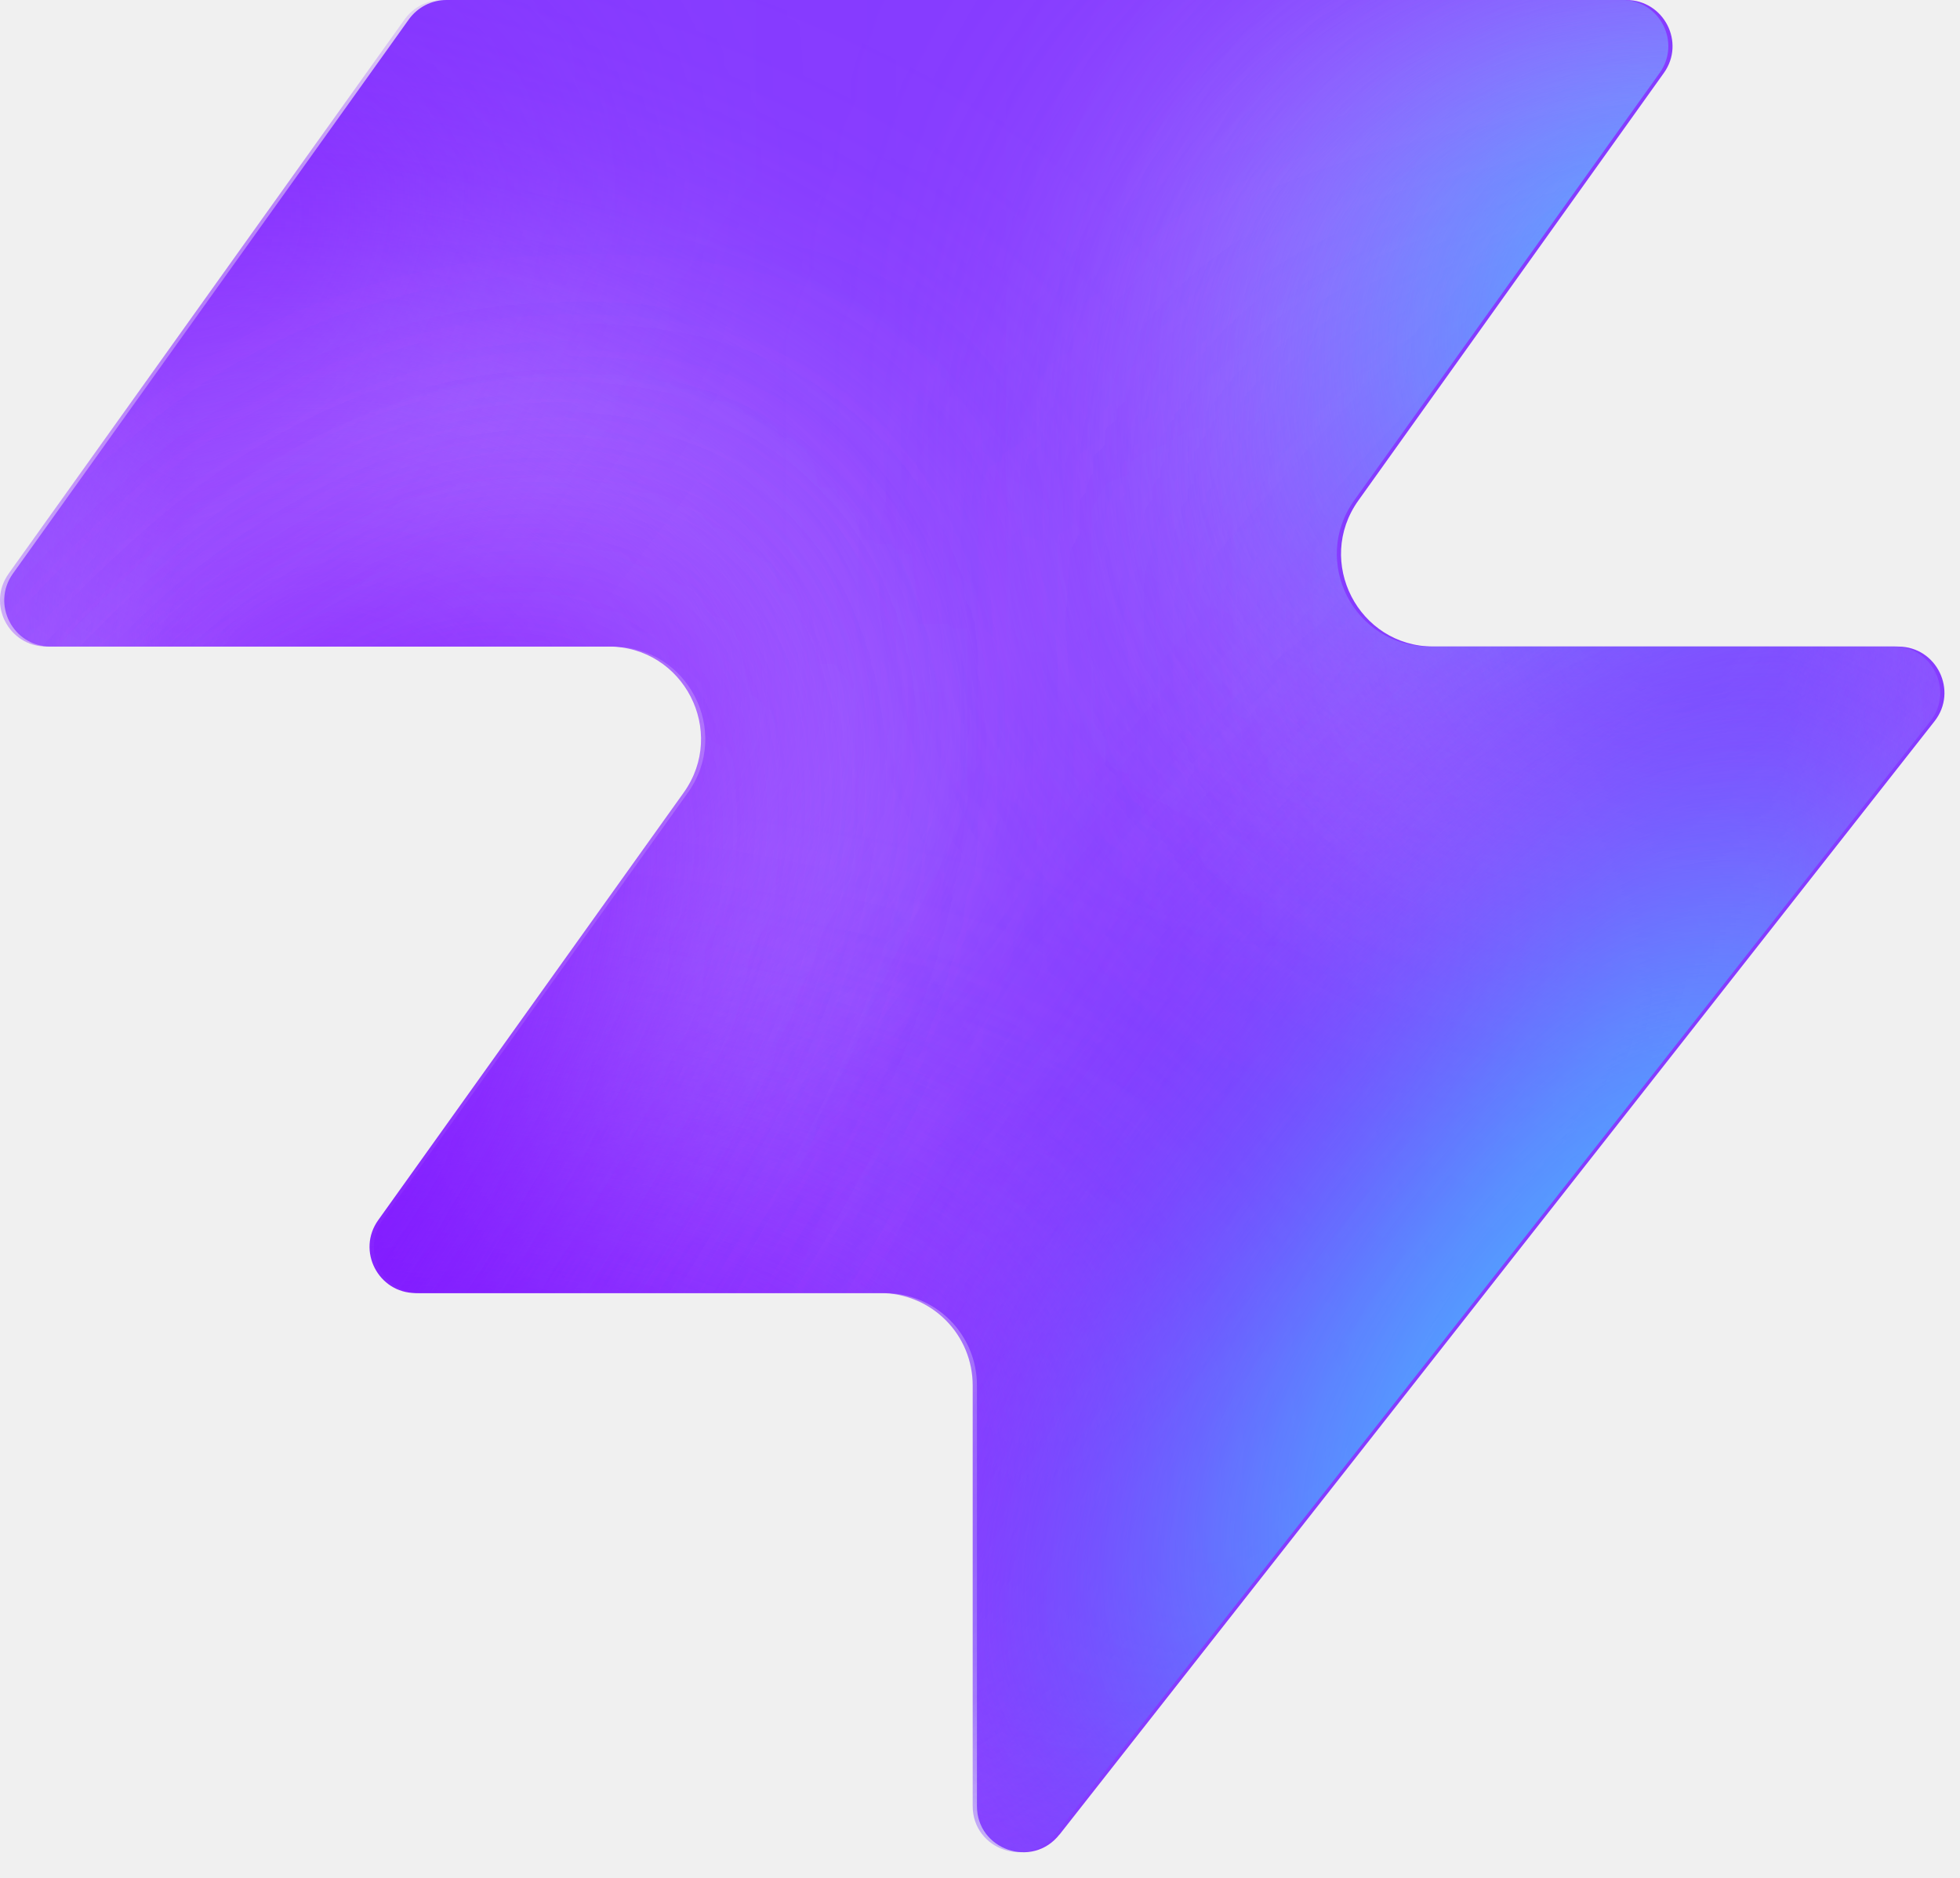
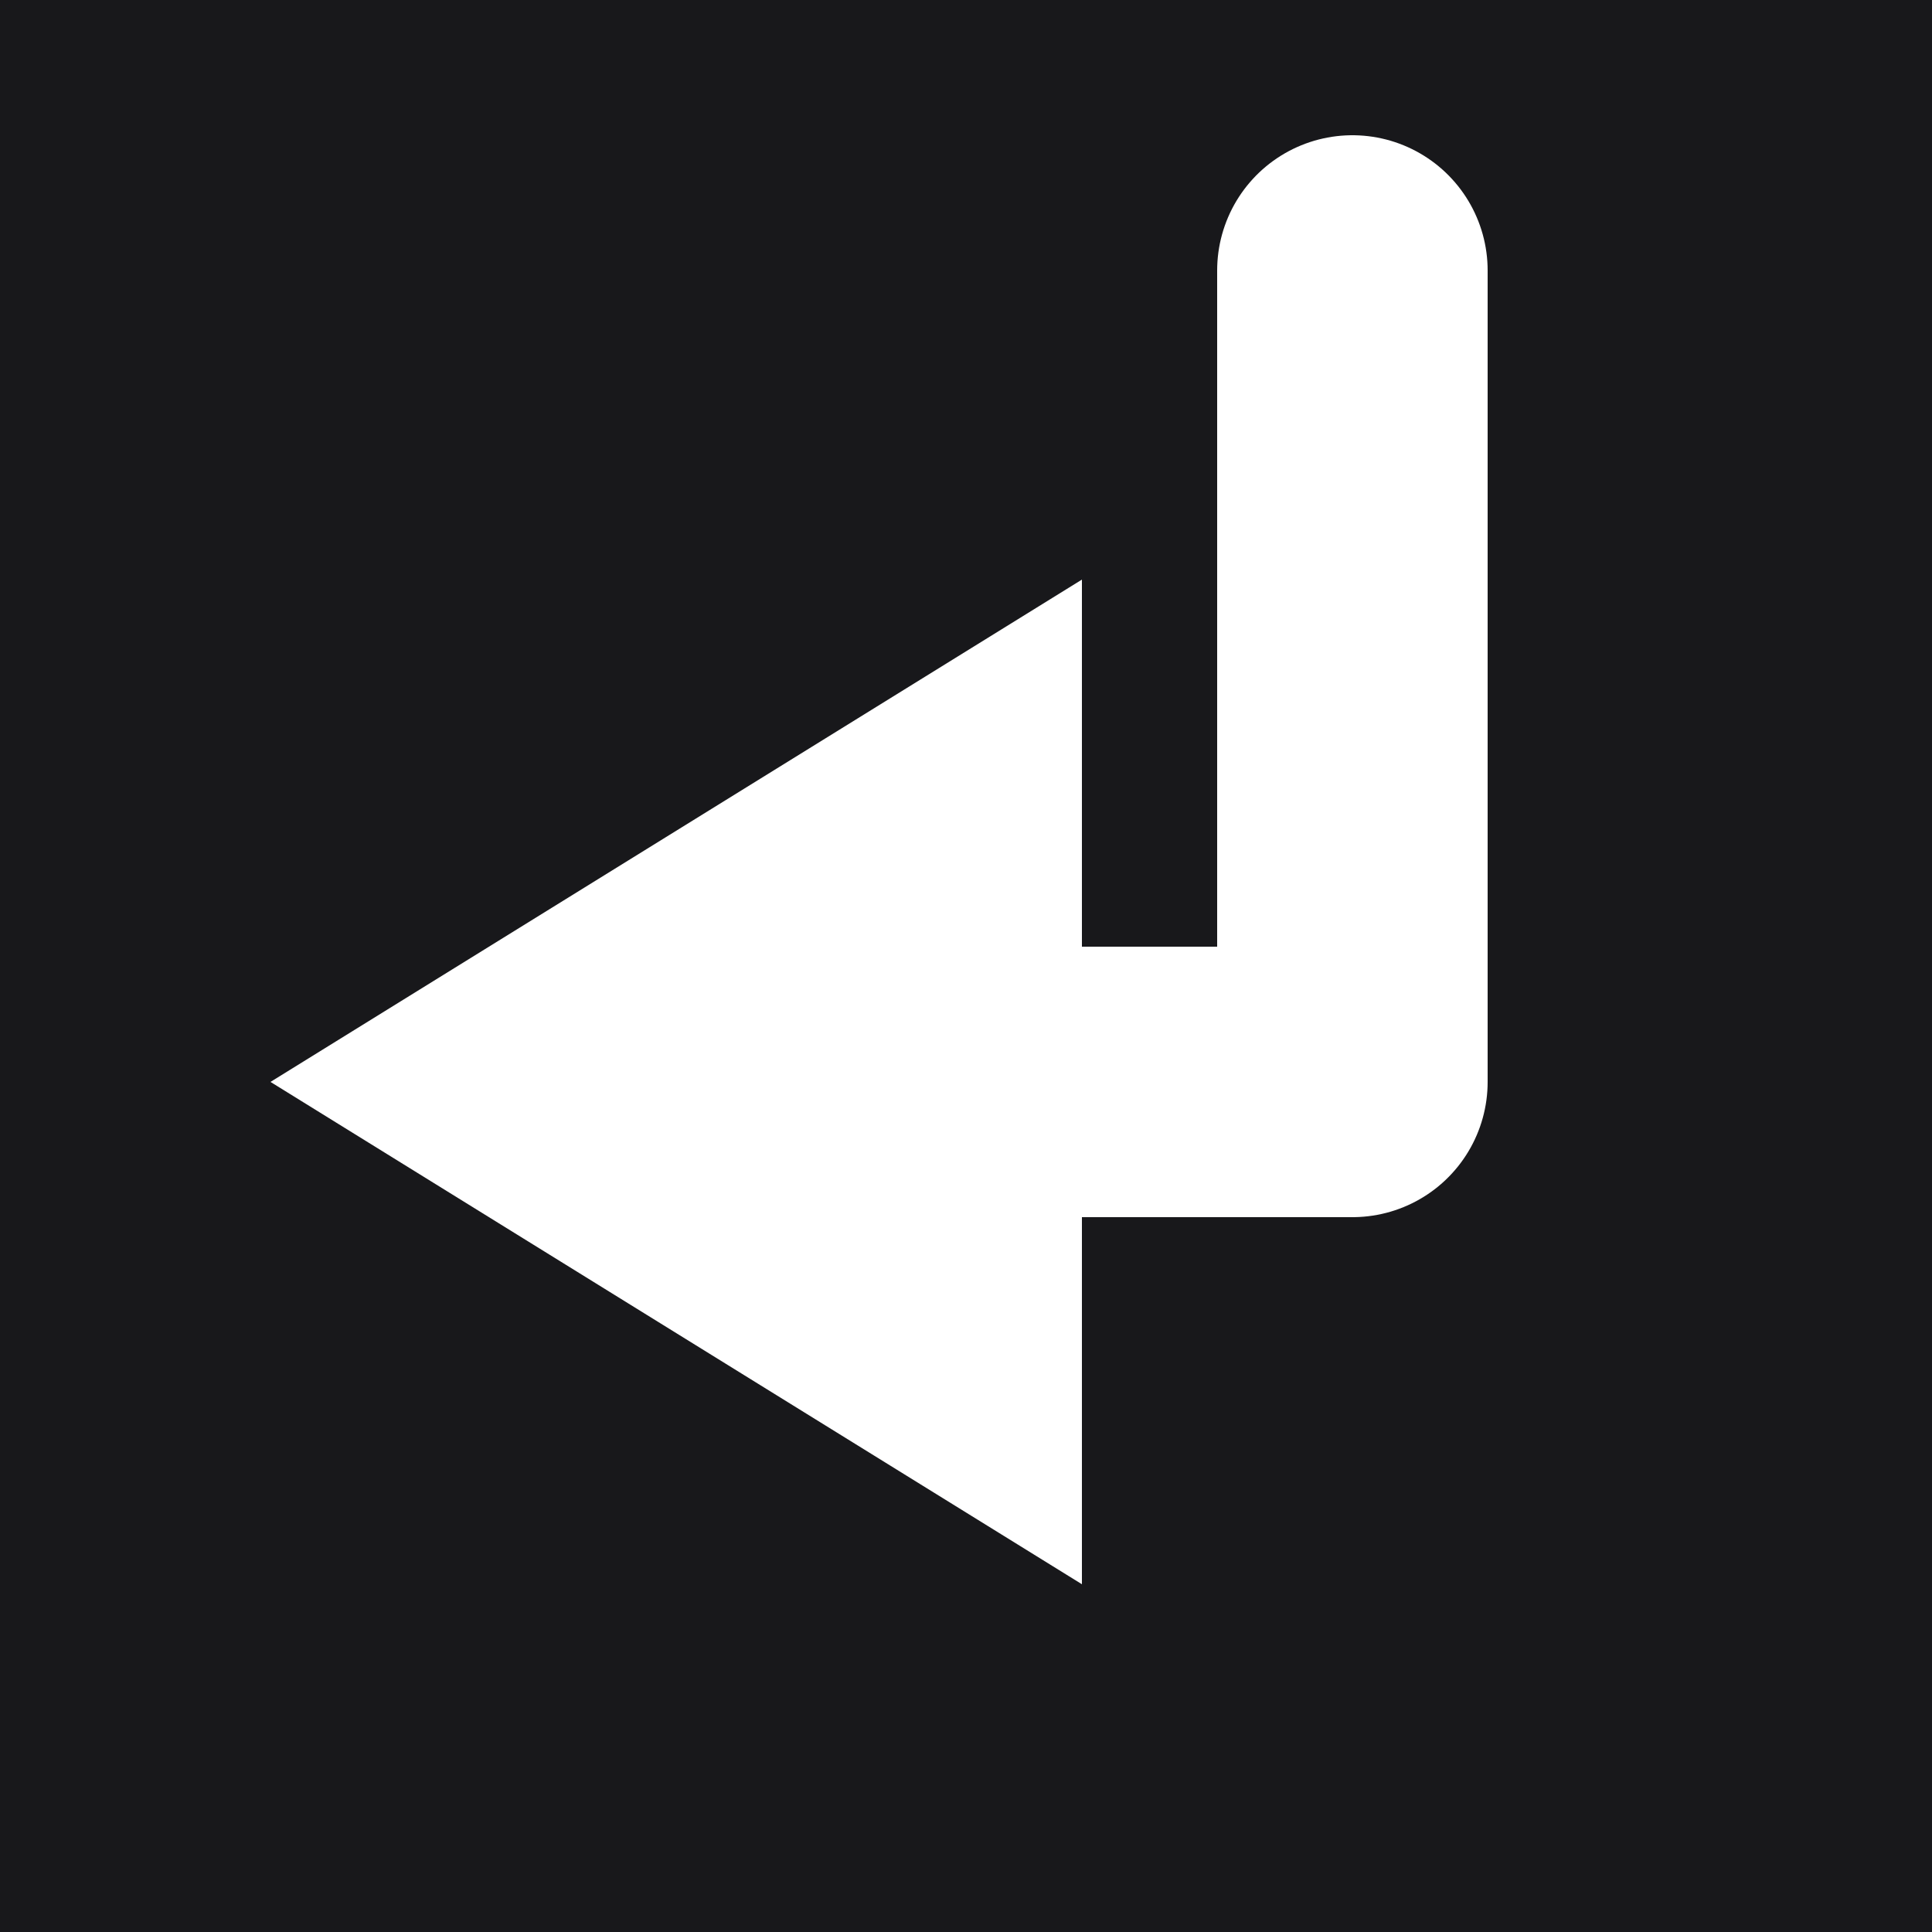
- <svg xmlns="http://www.w3.org/2000/svg" width="48" height="46" fill="none" viewBox="0 0 48 46">
-   <path fill="#863bff" d="M25.946 44.938c-.664.845-2.021.375-2.021-.698V33.937a2.26 2.26 0 0 0-2.262-2.262H10.287c-.92 0-1.456-1.04-.92-1.788l7.48-10.471c1.07-1.497 0-3.578-1.842-3.578H1.237c-.92 0-1.456-1.04-.92-1.788L10.013.474c.214-.297.556-.474.92-.474h28.894c.92 0 1.456 1.04.92 1.788l-7.48 10.471c-1.07 1.498 0 3.579 1.842 3.579h11.377c.943 0 1.473 1.088.89 1.83L25.947 44.94z" style="fill:#863bff;fill:color(display-p3 .525 .23 1);fill-opacity:1" />
-   <mask id="a" width="48" height="46" x="0" y="0" maskUnits="userSpaceOnUse" style="mask-type:alpha">
-     <path fill="#000" d="M25.842 44.938c-.664.844-2.021.375-2.021-.698V33.937a2.26 2.26 0 0 0-2.262-2.262H10.183c-.92 0-1.456-1.04-.92-1.788l7.48-10.471c1.07-1.498 0-3.579-1.842-3.579H1.133c-.92 0-1.456-1.04-.92-1.787L9.91.473c.214-.297.556-.474.92-.474h28.894c.92 0 1.456 1.04.92 1.788l-7.48 10.471c-1.07 1.498 0 3.578 1.842 3.578h11.377c.943 0 1.473 1.088.89 1.832L25.843 44.94z" style="fill:#000;fill-opacity:1" />
-   </mask>
-   <g mask="url(#a)">
-     <g filter="url(#b)">
-       <ellipse cx="5.508" cy="14.704" fill="#ede6ff" rx="5.508" ry="14.704" style="fill:#ede6ff;fill:color(display-p3 .927 .903 1);fill-opacity:1" transform="matrix(.00324 1 1 -.00324 -4.47 31.516)" />
-     </g>
-     <g filter="url(#c)">
-       <ellipse cx="10.399" cy="29.851" fill="#ede6ff" rx="10.399" ry="29.851" style="fill:#ede6ff;fill:color(display-p3 .927 .903 1);fill-opacity:1" transform="matrix(.00324 1 1 -.00324 -39.328 7.883)" />
-     </g>
-     <g filter="url(#d)">
-       <ellipse cx="5.508" cy="30.487" fill="#7e14ff" rx="5.508" ry="30.487" style="fill:#7e14ff;fill:color(display-p3 .492 .077 1);fill-opacity:1" transform="rotate(89.814 -25.913 -14.639)scale(1 -1)" />
-     </g>
-     <g filter="url(#e)">
-       <ellipse cx="5.508" cy="30.599" fill="#7e14ff" rx="5.508" ry="30.599" style="fill:#7e14ff;fill:color(display-p3 .492 .077 1);fill-opacity:1" transform="rotate(89.814 -32.644 -3.334)scale(1 -1)" />
-     </g>
-     <g filter="url(#f)">
-       <ellipse cx="5.508" cy="30.599" fill="#7e14ff" rx="5.508" ry="30.599" style="fill:#7e14ff;fill:color(display-p3 .492 .077 1);fill-opacity:1" transform="matrix(.00324 1 1 -.00324 -34.34 30.47)" />
-     </g>
-     <g filter="url(#g)">
-       <ellipse cx="14.072" cy="22.078" fill="#ede6ff" rx="14.072" ry="22.078" style="fill:#ede6ff;fill:color(display-p3 .927 .903 1);fill-opacity:1" transform="rotate(93.35 24.506 48.493)scale(-1 1)" />
-     </g>
-     <g filter="url(#h)">
-       <ellipse cx="3.47" cy="21.501" fill="#7e14ff" rx="3.47" ry="21.501" style="fill:#7e14ff;fill:color(display-p3 .492 .077 1);fill-opacity:1" transform="rotate(89.009 28.708 47.59)scale(-1 1)" />
-     </g>
-     <g filter="url(#i)">
-       <ellipse cx="3.47" cy="21.501" fill="#7e14ff" rx="3.47" ry="21.501" style="fill:#7e14ff;fill:color(display-p3 .492 .077 1);fill-opacity:1" transform="rotate(89.009 28.708 47.59)scale(-1 1)" />
-     </g>
-     <g filter="url(#j)">
-       <ellipse cx=".387" cy="8.972" fill="#7e14ff" rx="4.407" ry="29.108" style="fill:#7e14ff;fill:color(display-p3 .492 .077 1);fill-opacity:1" transform="rotate(39.51 .387 8.972)" />
-     </g>
-     <g filter="url(#k)">
-       <ellipse cx="47.523" cy="-6.092" fill="#7e14ff" rx="4.407" ry="29.108" style="fill:#7e14ff;fill:color(display-p3 .492 .077 1);fill-opacity:1" transform="rotate(37.892 47.523 -6.092)" />
-     </g>
-     <g filter="url(#l)">
-       <ellipse cx="41.412" cy="6.333" fill="#47bfff" rx="5.971" ry="9.665" style="fill:#47bfff;fill:color(display-p3 .28 .748 1);fill-opacity:1" transform="rotate(37.892 41.412 6.333)" />
-     </g>
-     <g filter="url(#m)">
-       <ellipse cx="-1.879" cy="38.332" fill="#7e14ff" rx="4.407" ry="29.108" style="fill:#7e14ff;fill:color(display-p3 .492 .077 1);fill-opacity:1" transform="rotate(37.892 -1.88 38.332)" />
-     </g>
-     <g filter="url(#n)">
-       <ellipse cx="-1.879" cy="38.332" fill="#7e14ff" rx="4.407" ry="29.108" style="fill:#7e14ff;fill:color(display-p3 .492 .077 1);fill-opacity:1" transform="rotate(37.892 -1.88 38.332)" />
-     </g>
-     <g filter="url(#o)">
-       <ellipse cx="35.651" cy="29.907" fill="#7e14ff" rx="4.407" ry="29.108" style="fill:#7e14ff;fill:color(display-p3 .492 .077 1);fill-opacity:1" transform="rotate(37.892 35.651 29.907)" />
-     </g>
-     <g filter="url(#p)">
-       <ellipse cx="38.418" cy="32.4" fill="#47bfff" rx="5.971" ry="15.297" style="fill:#47bfff;fill:color(display-p3 .28 .748 1);fill-opacity:1" transform="rotate(37.892 38.418 32.4)" />
-     </g>
-   </g>
-   <defs>
-     <filter id="b" width="60.045" height="41.654" x="-19.77" y="16.149" color-interpolation-filters="sRGB" filterUnits="userSpaceOnUse">
-       <feFlood flood-opacity="0" result="BackgroundImageFix" />
-       <feBlend in="SourceGraphic" in2="BackgroundImageFix" result="shape" />
-       <feGaussianBlur result="effect1_foregroundBlur_2002_17158" stdDeviation="7.659" />
-     </filter>
-     <filter id="c" width="90.34" height="51.437" x="-54.613" y="-7.533" color-interpolation-filters="sRGB" filterUnits="userSpaceOnUse">
-       <feFlood flood-opacity="0" result="BackgroundImageFix" />
-       <feBlend in="SourceGraphic" in2="BackgroundImageFix" result="shape" />
-       <feGaussianBlur result="effect1_foregroundBlur_2002_17158" stdDeviation="7.659" />
-     </filter>
-     <filter id="d" width="79.355" height="29.4" x="-49.64" y="2.03" color-interpolation-filters="sRGB" filterUnits="userSpaceOnUse">
-       <feFlood flood-opacity="0" result="BackgroundImageFix" />
-       <feBlend in="SourceGraphic" in2="BackgroundImageFix" result="shape" />
-       <feGaussianBlur result="effect1_foregroundBlur_2002_17158" stdDeviation="4.596" />
-     </filter>
-     <filter id="e" width="79.579" height="29.4" x="-45.045" y="20.029" color-interpolation-filters="sRGB" filterUnits="userSpaceOnUse">
-       <feFlood flood-opacity="0" result="BackgroundImageFix" />
-       <feBlend in="SourceGraphic" in2="BackgroundImageFix" result="shape" />
-       <feGaussianBlur result="effect1_foregroundBlur_2002_17158" stdDeviation="4.596" />
-     </filter>
-     <filter id="f" width="79.579" height="29.4" x="-43.513" y="21.178" color-interpolation-filters="sRGB" filterUnits="userSpaceOnUse">
-       <feFlood flood-opacity="0" result="BackgroundImageFix" />
-       <feBlend in="SourceGraphic" in2="BackgroundImageFix" result="shape" />
-       <feGaussianBlur result="effect1_foregroundBlur_2002_17158" stdDeviation="4.596" />
-     </filter>
-     <filter id="g" width="74.749" height="58.852" x="15.756" y="-17.901" color-interpolation-filters="sRGB" filterUnits="userSpaceOnUse">
-       <feFlood flood-opacity="0" result="BackgroundImageFix" />
-       <feBlend in="SourceGraphic" in2="BackgroundImageFix" result="shape" />
-       <feGaussianBlur result="effect1_foregroundBlur_2002_17158" stdDeviation="7.659" />
-     </filter>
-     <filter id="h" width="61.377" height="25.362" x="23.548" y="2.284" color-interpolation-filters="sRGB" filterUnits="userSpaceOnUse">
-       <feFlood flood-opacity="0" result="BackgroundImageFix" />
-       <feBlend in="SourceGraphic" in2="BackgroundImageFix" result="shape" />
-       <feGaussianBlur result="effect1_foregroundBlur_2002_17158" stdDeviation="4.596" />
-     </filter>
-     <filter id="i" width="61.377" height="25.362" x="23.548" y="2.284" color-interpolation-filters="sRGB" filterUnits="userSpaceOnUse">
-       <feFlood flood-opacity="0" result="BackgroundImageFix" />
-       <feBlend in="SourceGraphic" in2="BackgroundImageFix" result="shape" />
-       <feGaussianBlur result="effect1_foregroundBlur_2002_17158" stdDeviation="4.596" />
-     </filter>
-     <filter id="j" width="56.045" height="63.649" x="-27.636" y="-22.853" color-interpolation-filters="sRGB" filterUnits="userSpaceOnUse">
-       <feFlood flood-opacity="0" result="BackgroundImageFix" />
-       <feBlend in="SourceGraphic" in2="BackgroundImageFix" result="shape" />
-       <feGaussianBlur result="effect1_foregroundBlur_2002_17158" stdDeviation="4.596" />
-     </filter>
-     <filter id="k" width="54.814" height="64.646" x="20.116" y="-38.415" color-interpolation-filters="sRGB" filterUnits="userSpaceOnUse">
-       <feFlood flood-opacity="0" result="BackgroundImageFix" />
-       <feBlend in="SourceGraphic" in2="BackgroundImageFix" result="shape" />
-       <feGaussianBlur result="effect1_foregroundBlur_2002_17158" stdDeviation="4.596" />
-     </filter>
-     <filter id="l" width="33.541" height="35.313" x="24.641" y="-11.323" color-interpolation-filters="sRGB" filterUnits="userSpaceOnUse">
-       <feFlood flood-opacity="0" result="BackgroundImageFix" />
-       <feBlend in="SourceGraphic" in2="BackgroundImageFix" result="shape" />
-       <feGaussianBlur result="effect1_foregroundBlur_2002_17158" stdDeviation="4.596" />
-     </filter>
-     <filter id="m" width="54.814" height="64.646" x="-29.286" y="6.009" color-interpolation-filters="sRGB" filterUnits="userSpaceOnUse">
-       <feFlood flood-opacity="0" result="BackgroundImageFix" />
-       <feBlend in="SourceGraphic" in2="BackgroundImageFix" result="shape" />
-       <feGaussianBlur result="effect1_foregroundBlur_2002_17158" stdDeviation="4.596" />
-     </filter>
-     <filter id="n" width="54.814" height="64.646" x="-29.286" y="6.009" color-interpolation-filters="sRGB" filterUnits="userSpaceOnUse">
-       <feFlood flood-opacity="0" result="BackgroundImageFix" />
-       <feBlend in="SourceGraphic" in2="BackgroundImageFix" result="shape" />
-       <feGaussianBlur result="effect1_foregroundBlur_2002_17158" stdDeviation="4.596" />
-     </filter>
-     <filter id="o" width="54.814" height="64.646" x="8.244" y="-2.416" color-interpolation-filters="sRGB" filterUnits="userSpaceOnUse">
-       <feFlood flood-opacity="0" result="BackgroundImageFix" />
-       <feBlend in="SourceGraphic" in2="BackgroundImageFix" result="shape" />
-       <feGaussianBlur result="effect1_foregroundBlur_2002_17158" stdDeviation="4.596" />
-     </filter>
-     <filter id="p" width="39.409" height="43.623" x="18.713" y="10.588" color-interpolation-filters="sRGB" filterUnits="userSpaceOnUse">
-       <feFlood flood-opacity="0" result="BackgroundImageFix" />
-       <feBlend in="SourceGraphic" in2="BackgroundImageFix" result="shape" />
-       <feGaussianBlur result="effect1_foregroundBlur_2002_17158" stdDeviation="4.596" />
-     </filter>
-   </defs>
+ <svg xmlns="http://www.w3.org/2000/svg" width="100" height="100" viewBox="0 0 100 100">
+   <rect width="100" height="100" rx="0" fill="#18181B" />
+   <path d="M70 14 L70 56 L56 56" fill="none" stroke="#FFFFFF" stroke-width="14" stroke-linecap="round" stroke-linejoin="round" />
+   <polygon points="56,30 14,56 56,82" fill="#FFFFFF" />
</svg>
